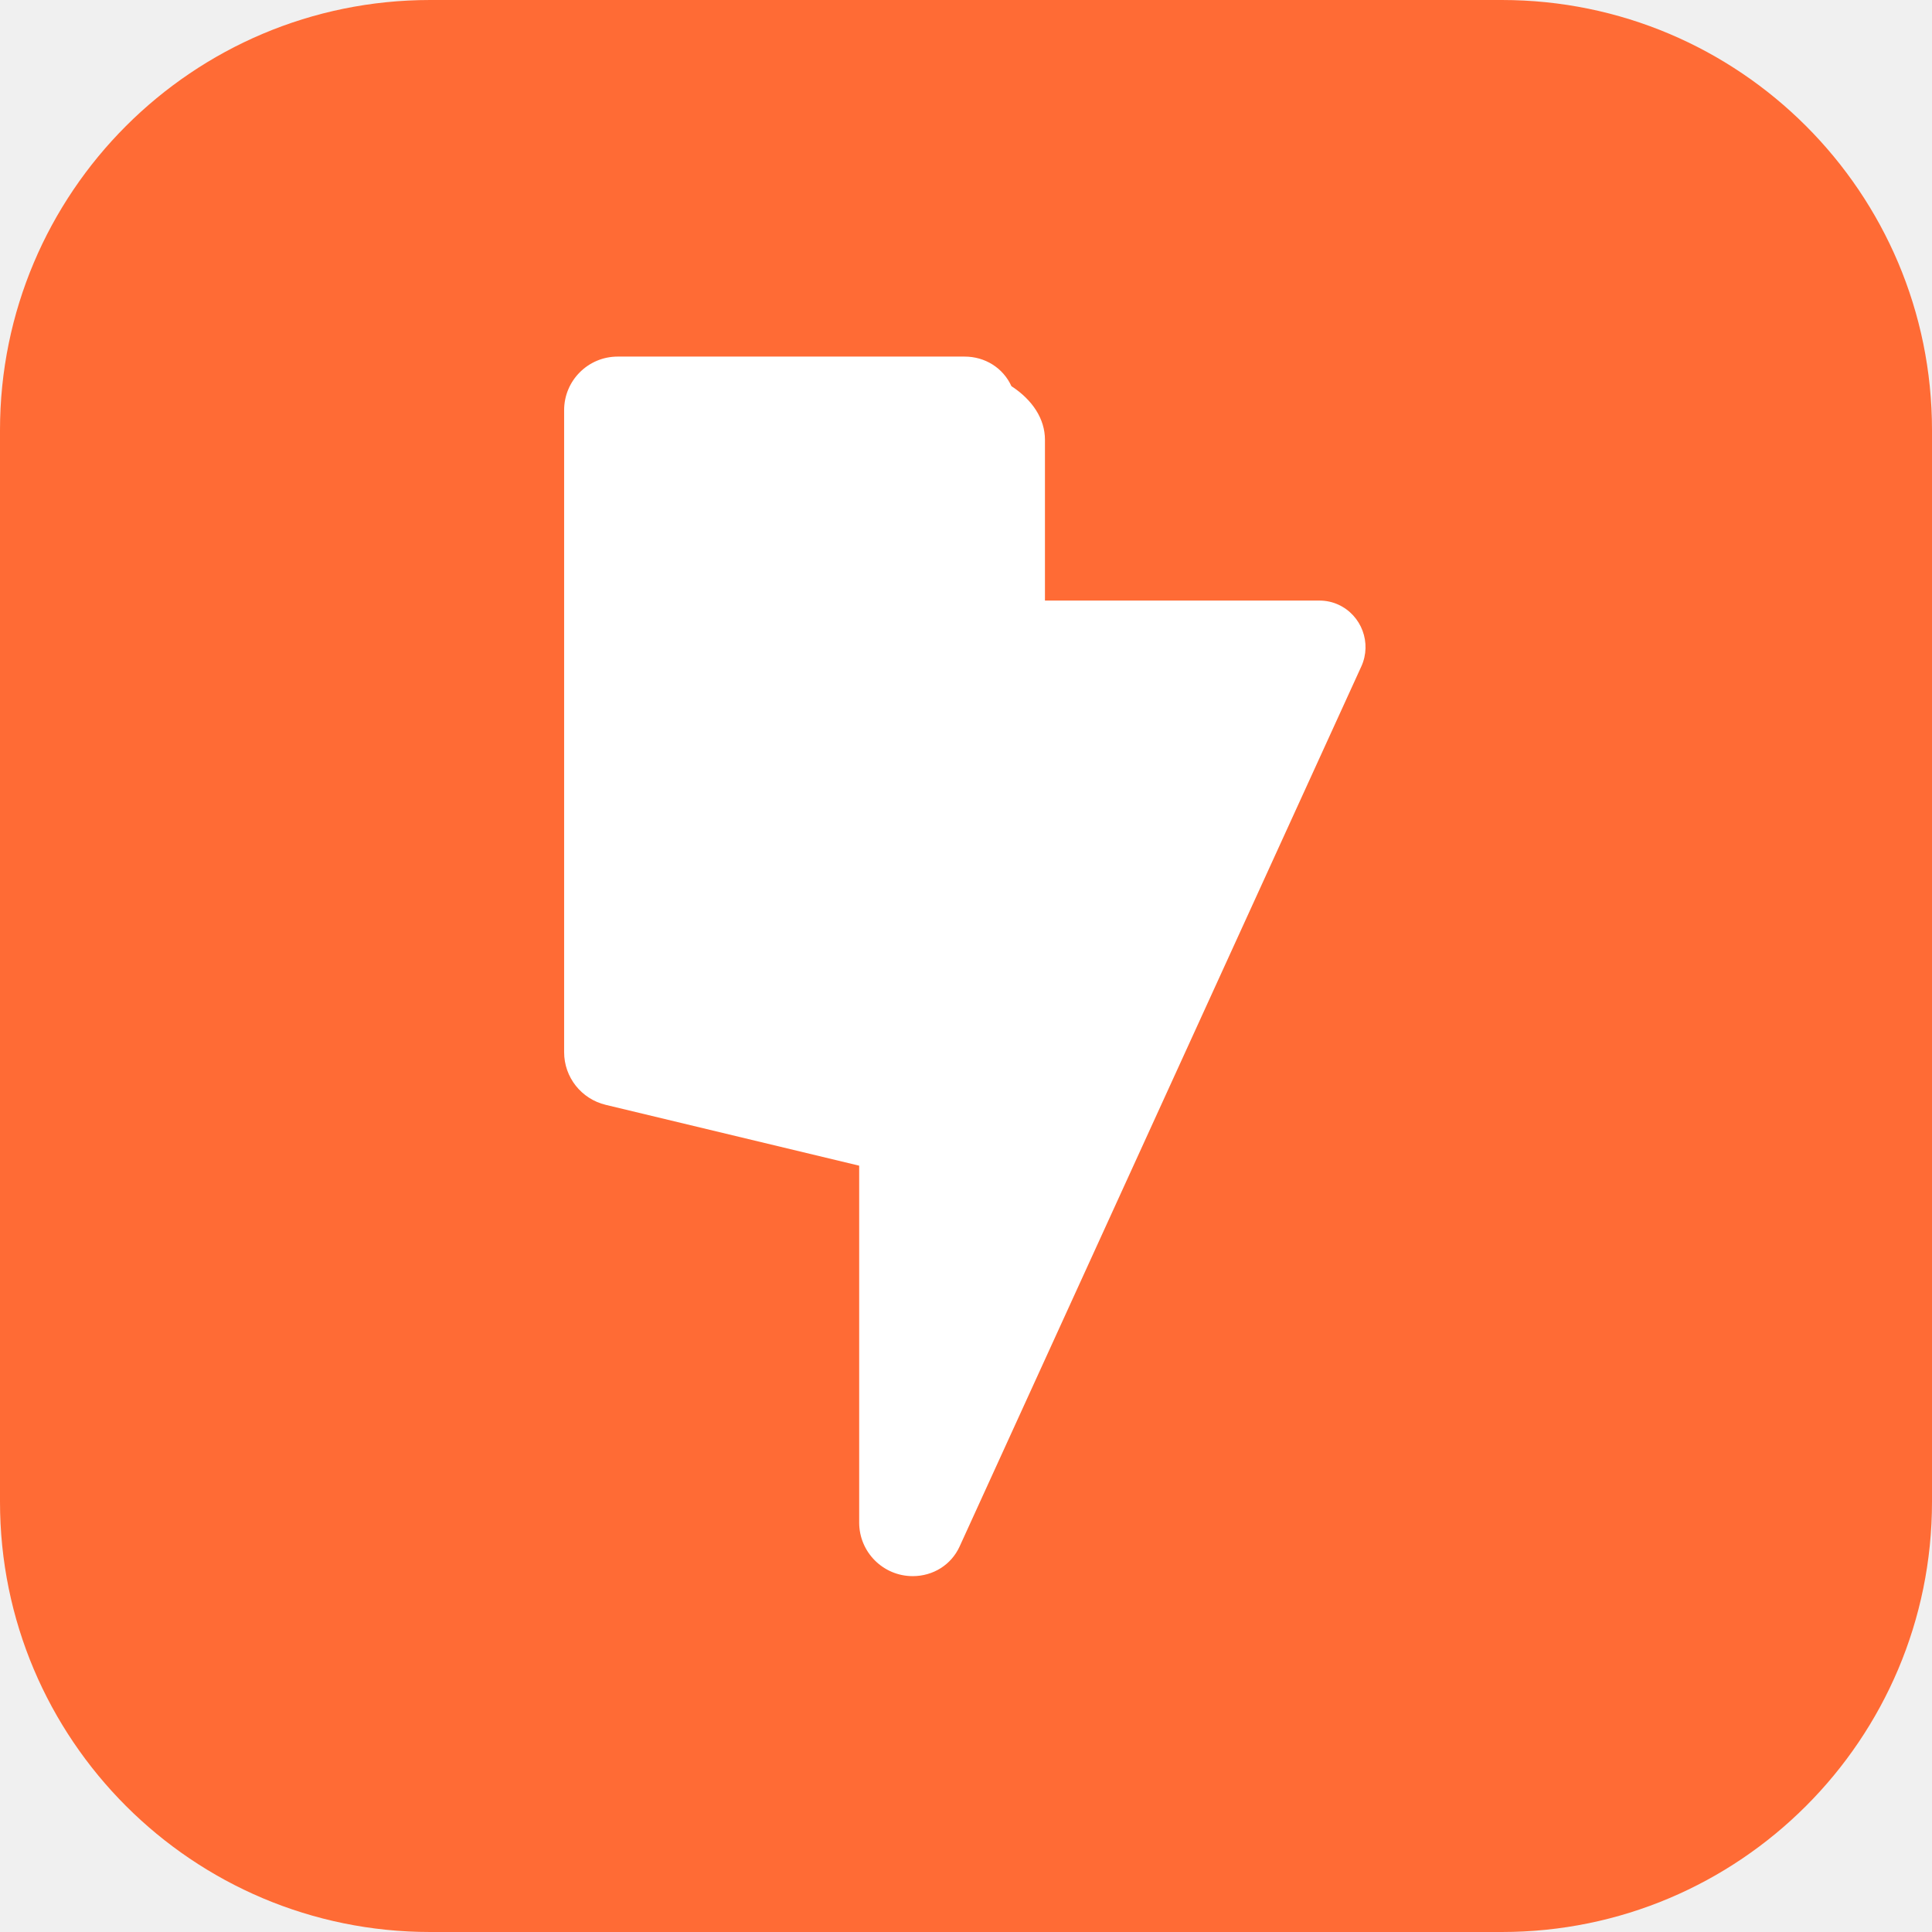
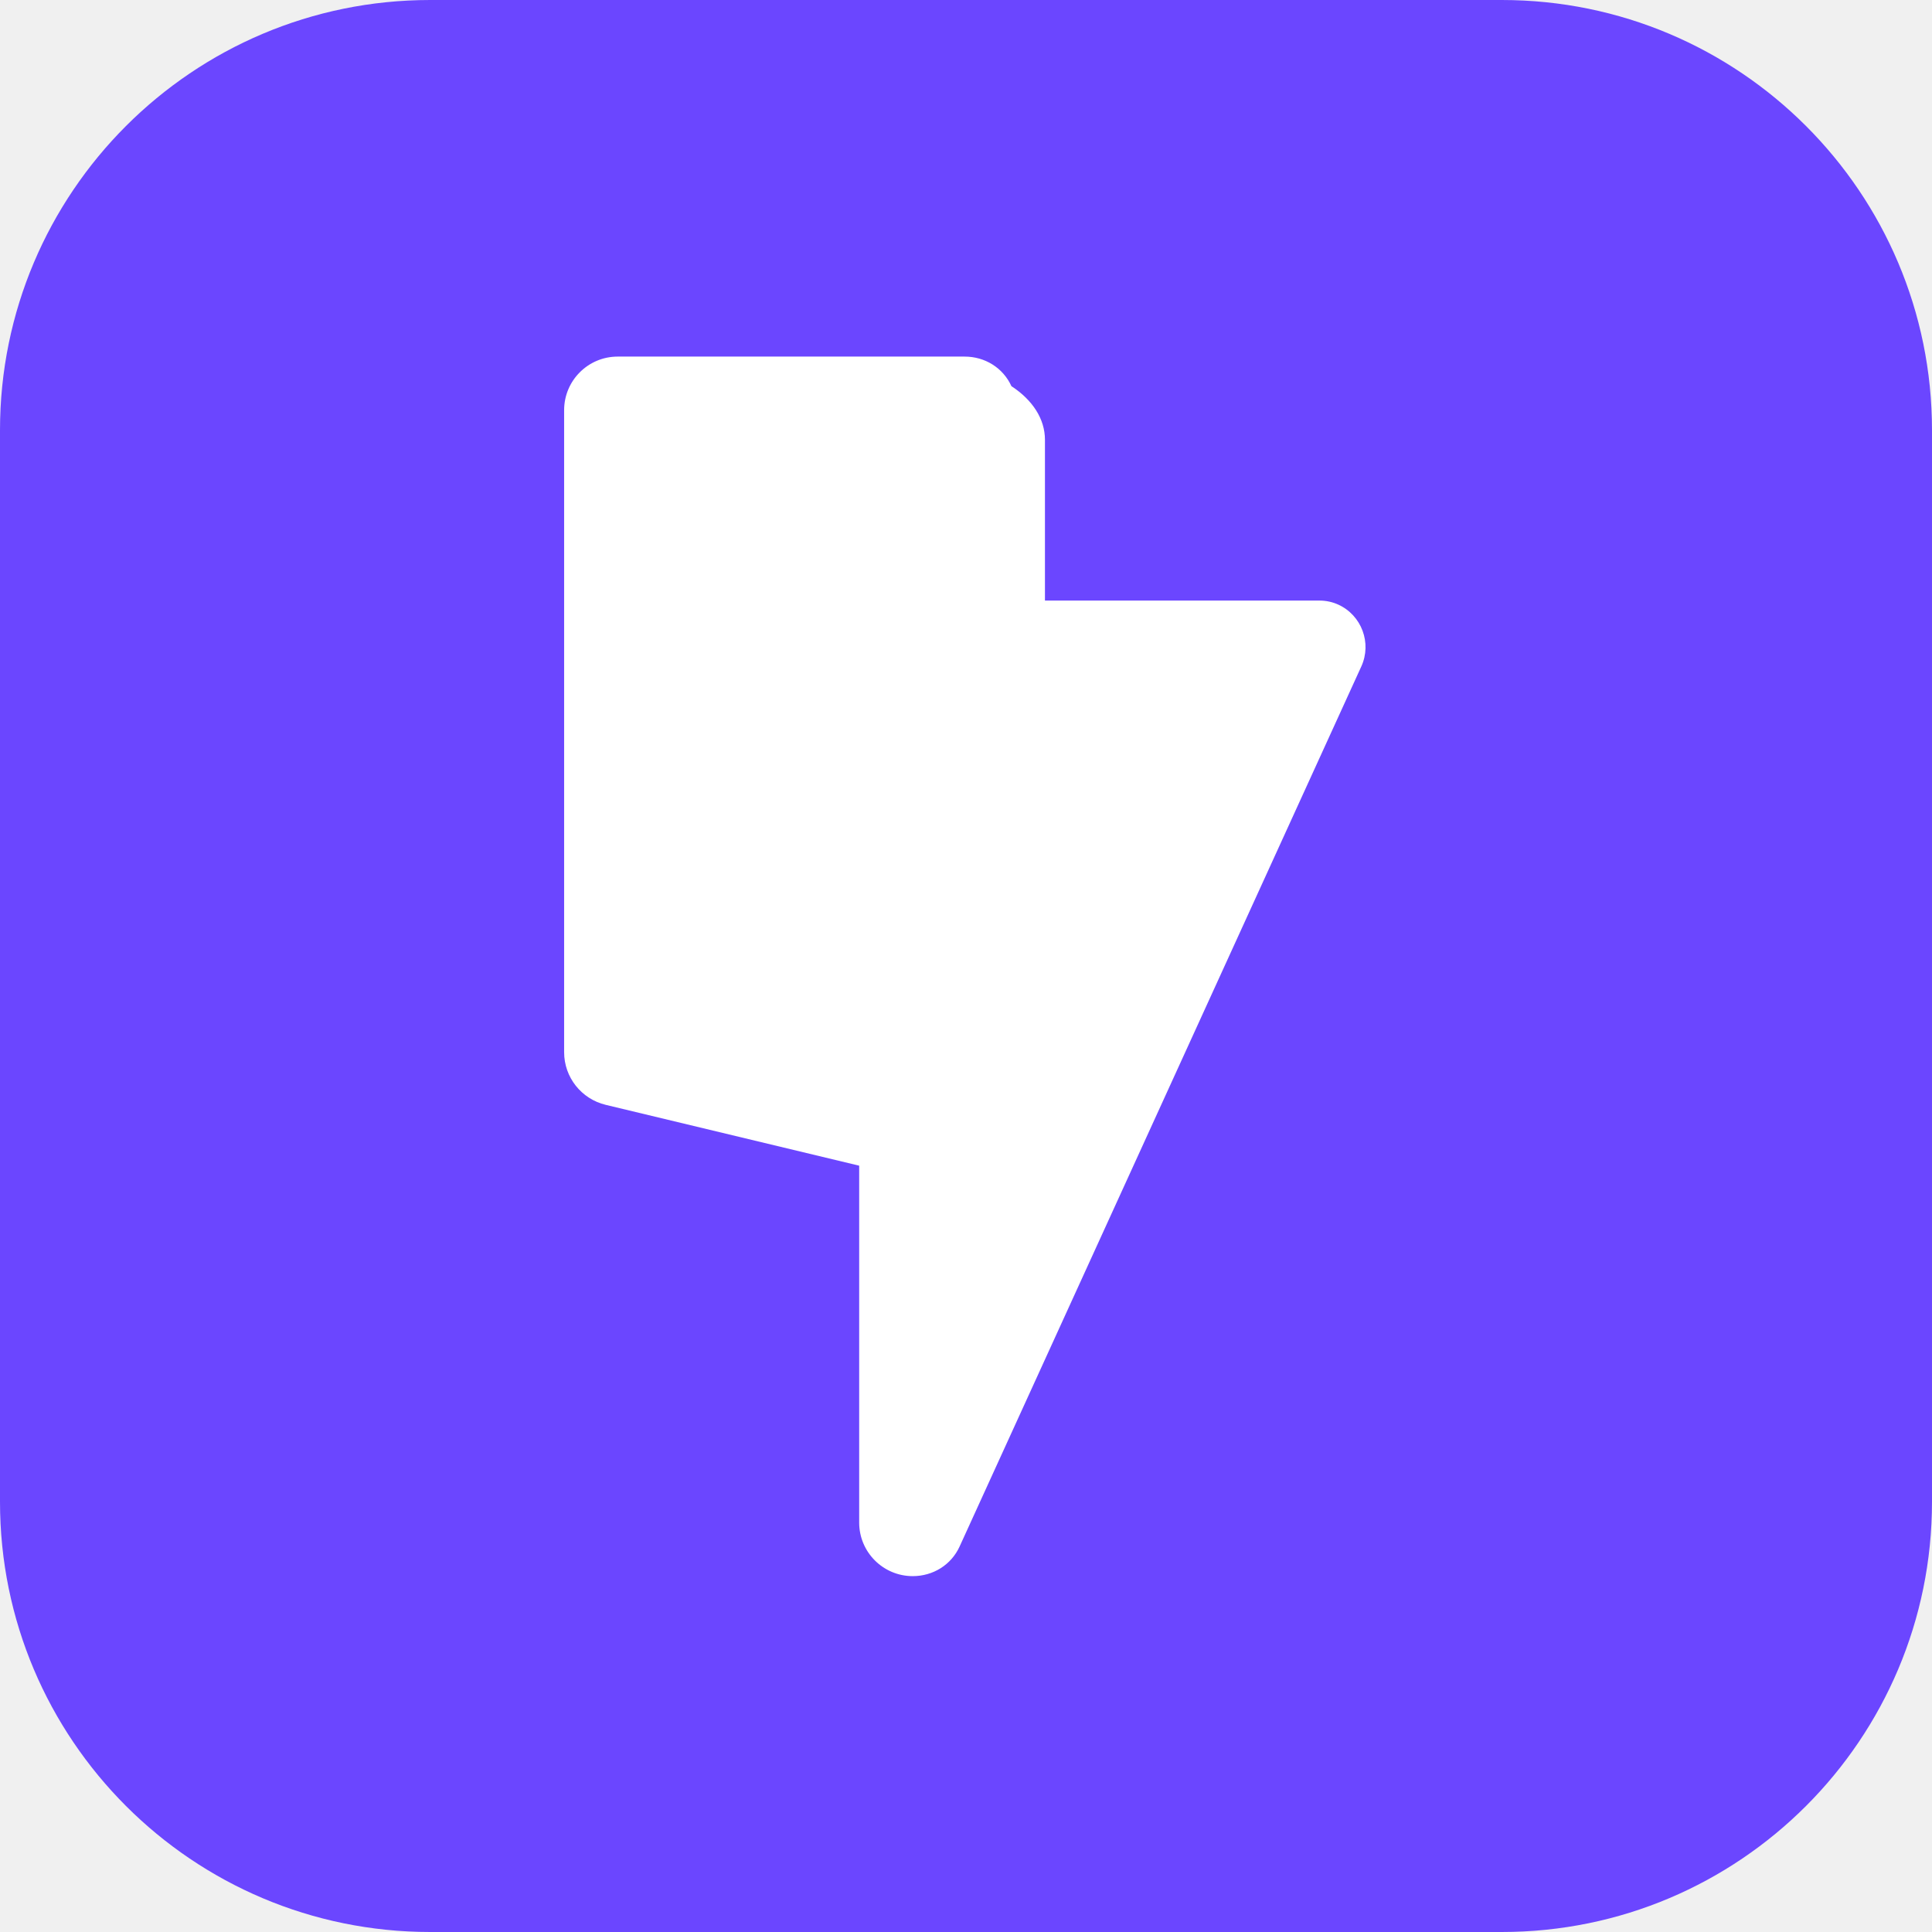
<svg xmlns="http://www.w3.org/2000/svg" viewBox="0 0 512 512">
-   <rect width="512" height="512" rx="114" fill="#FF6B35" />
+   <rect width="512" height="512" rx="114" fill="#6B46FF" />
  <path d="M268.04 102.34C265.815 97.464 261 94.49 255.62 94.5H163.692C155.857 94.5 149.5 100.857 149.5 108.692V278.846C149.5 285.495 154.062 291.246 160.548 292.802L227.692 308.916V403.5C227.692 411.335 234.05 417.692 241.884 417.692C247.264 417.692 252.079 414.718 254.304 409.842L360.765 176.611C363.593 170.413 360.852 163.056 354.654 160.228C353.11 159.524 351.42 159.16 349.704 159.16H276.923V116.538C276.923 111.055 273.666 106.012 268.04 102.34Z" fill="white" />
</svg>
